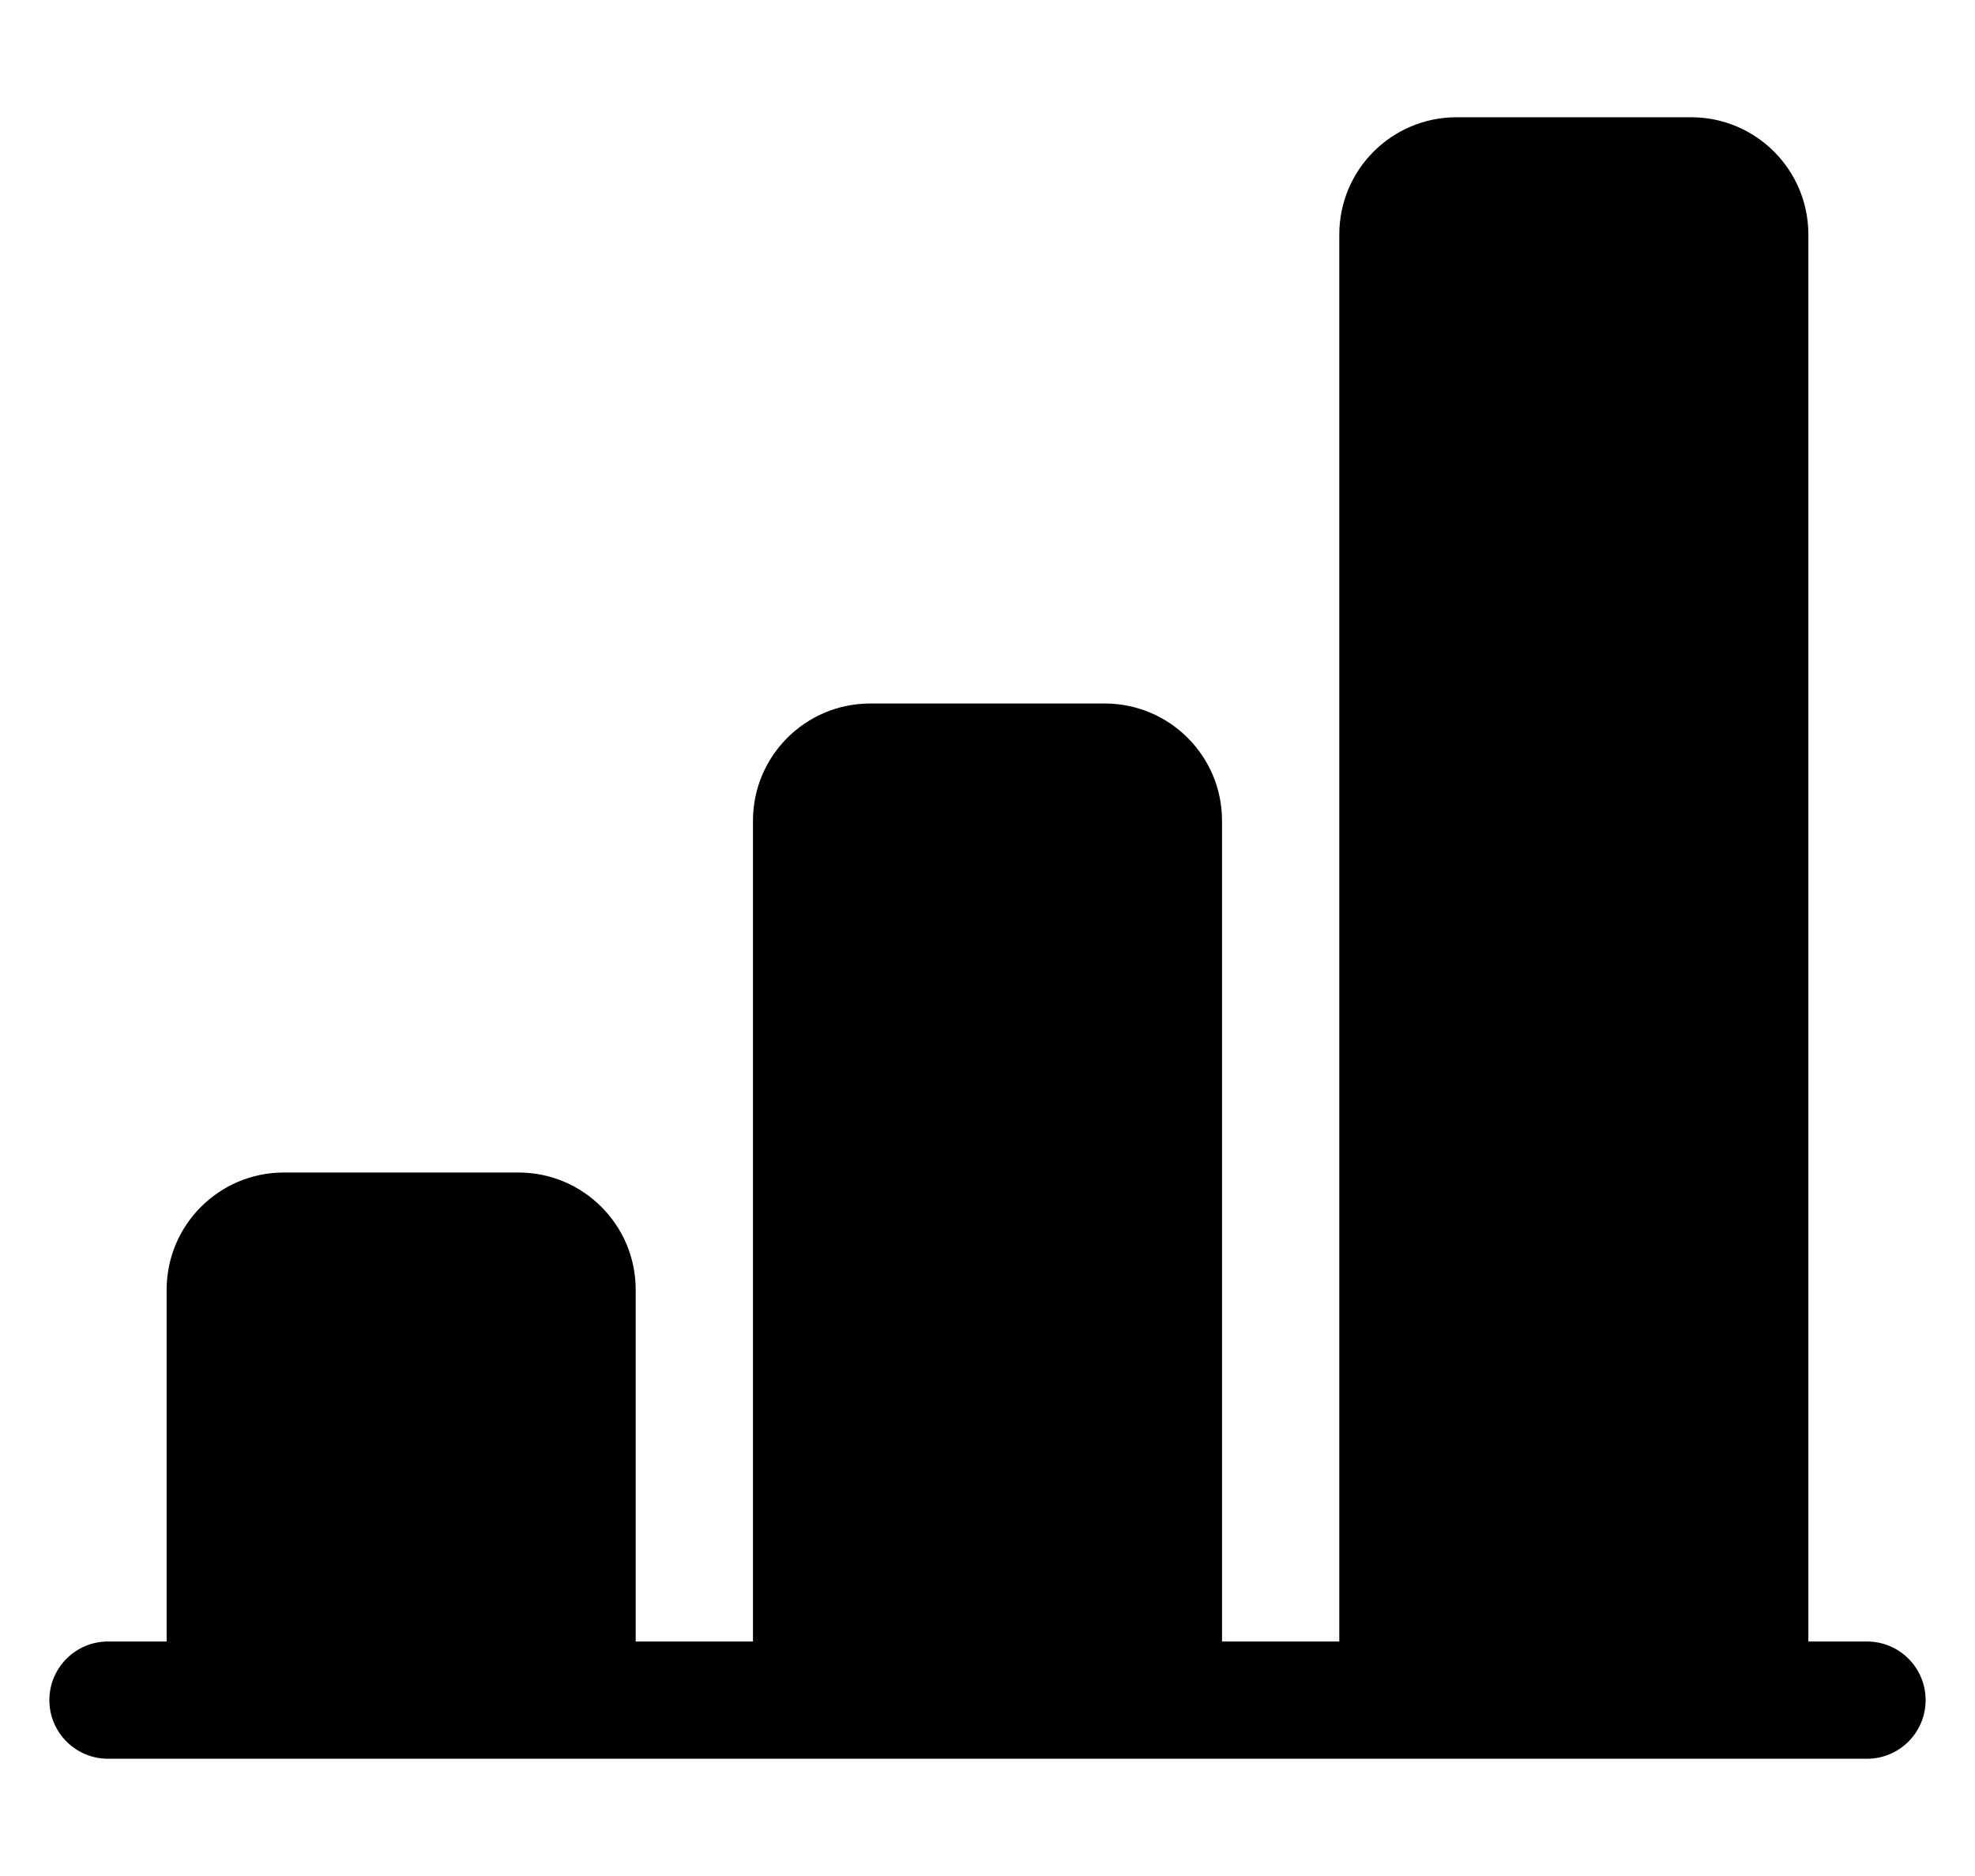
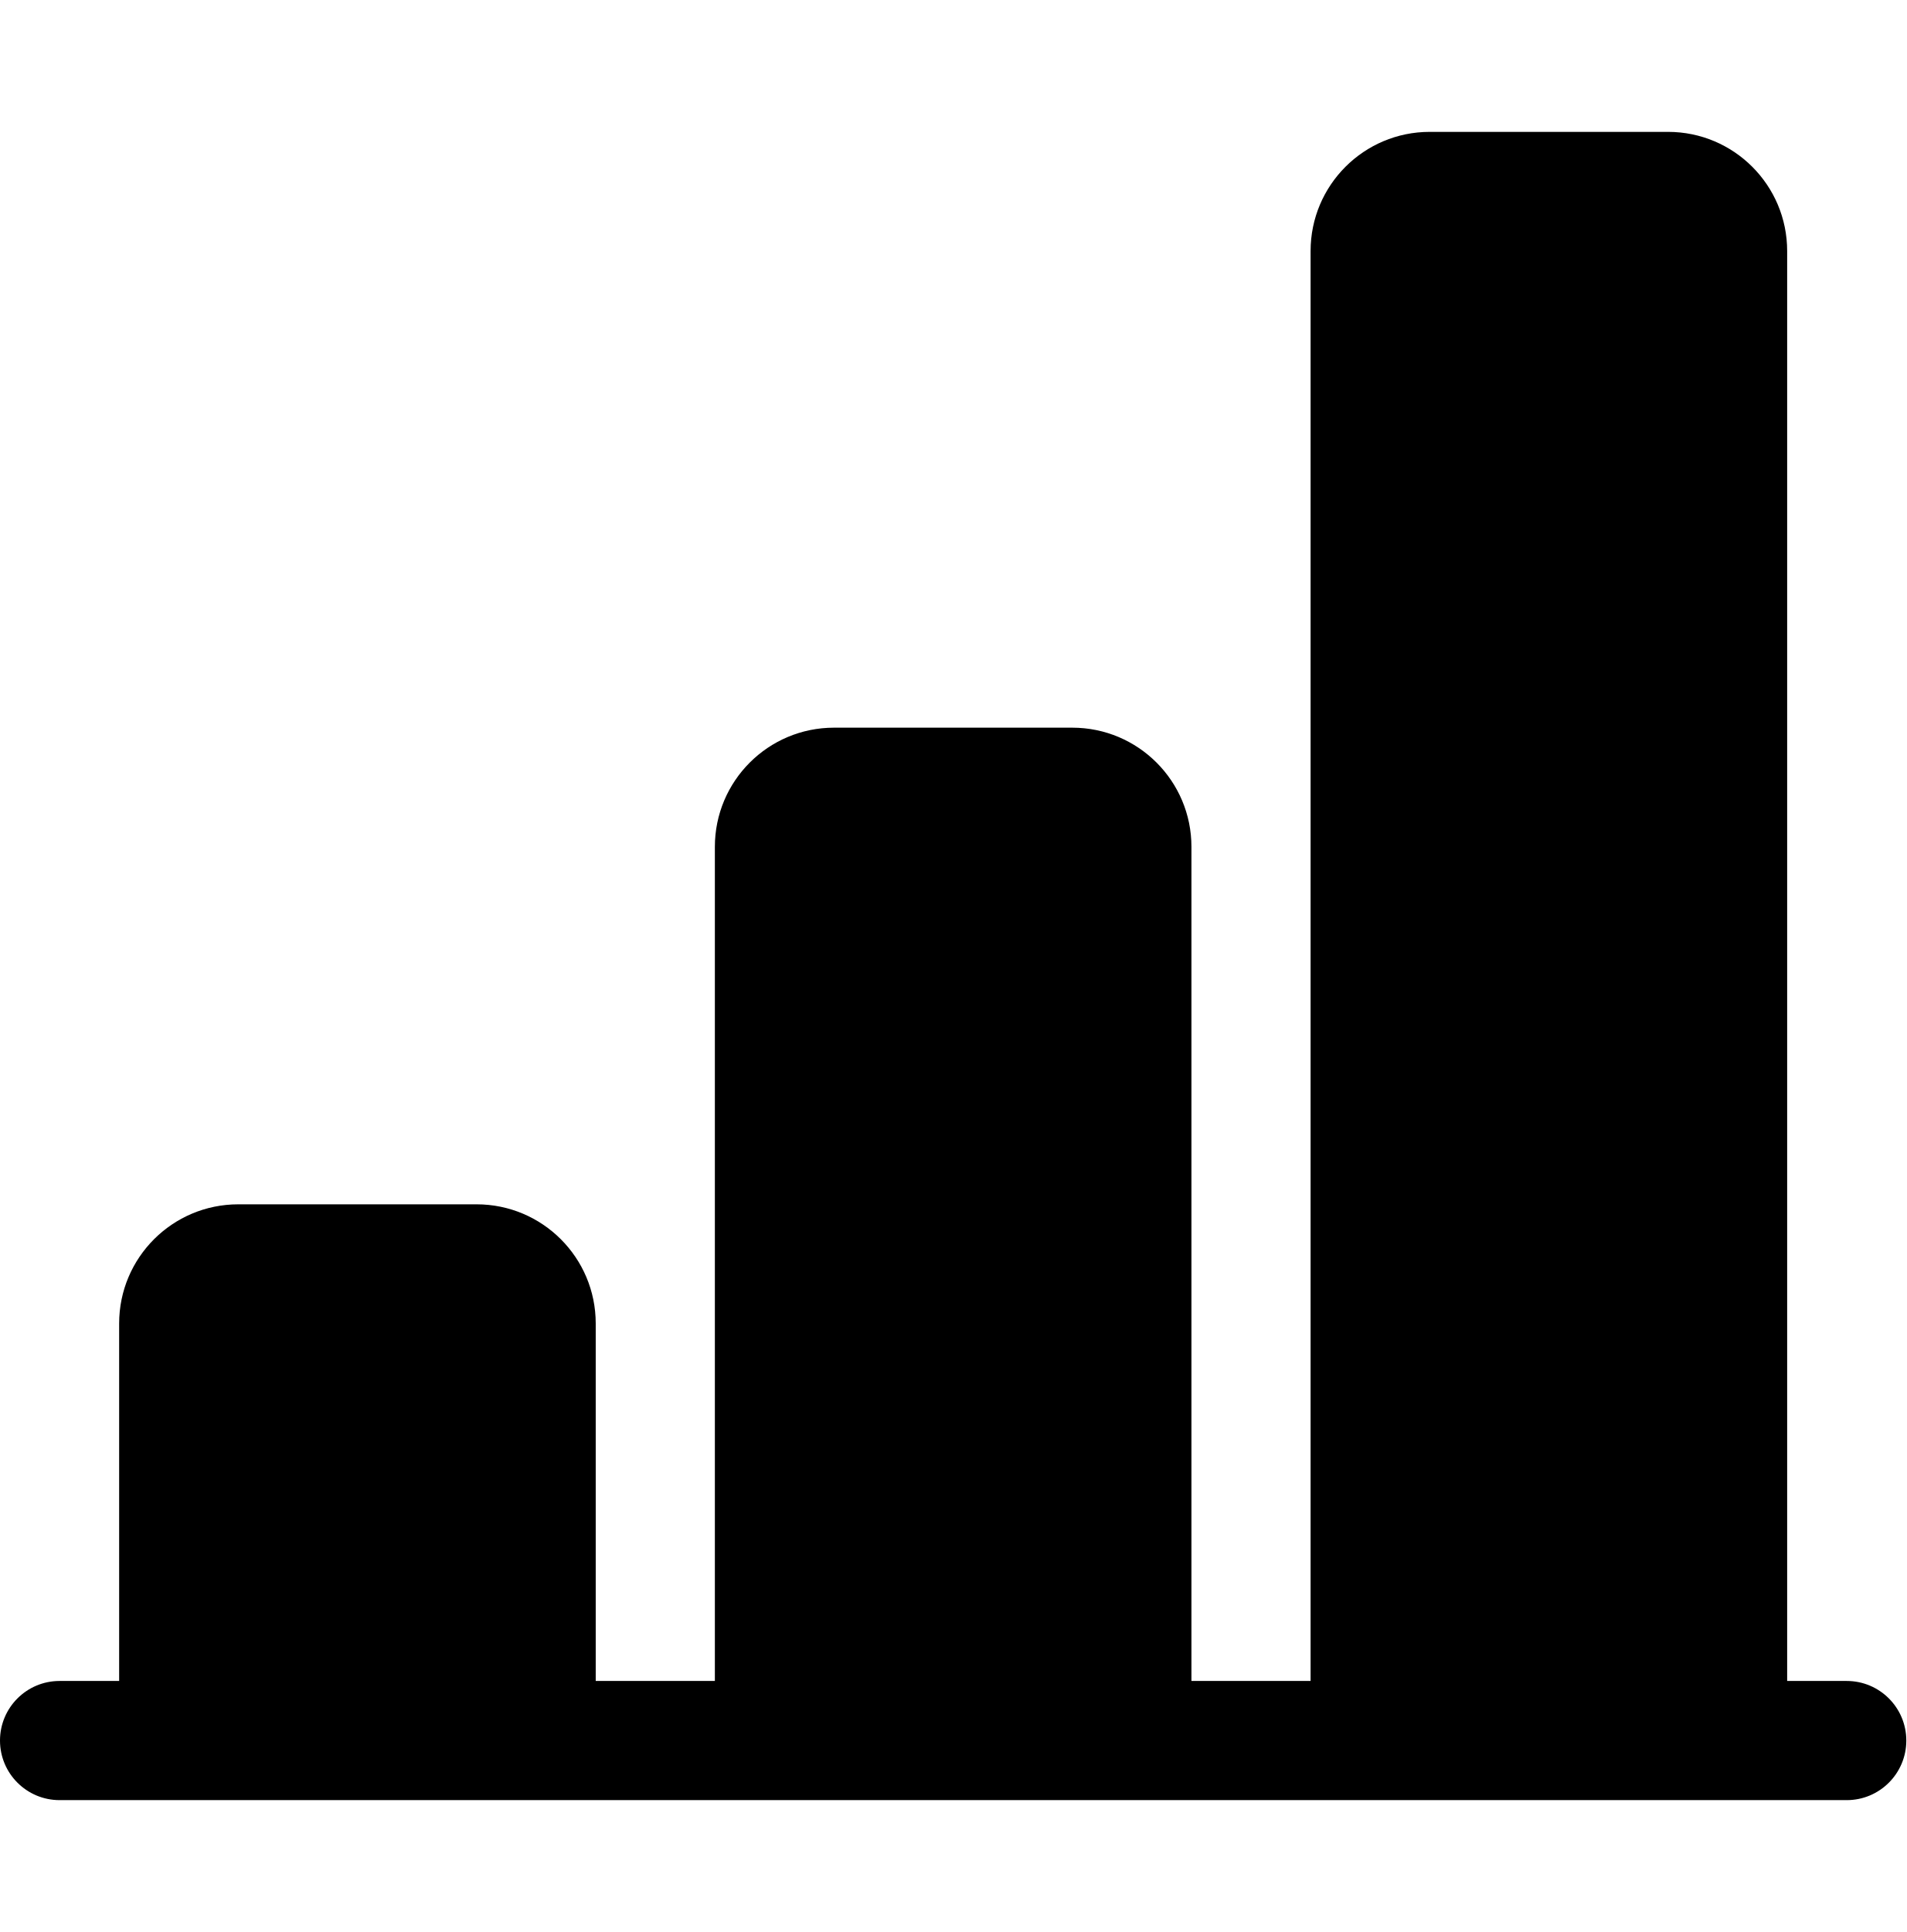
- <svg xmlns="http://www.w3.org/2000/svg" width="80" height="76" fill="currentColor" class="bi bi-bar-chart-line-fill" viewBox="0 0 16 16">
+ <svg xmlns="http://www.w3.org/2000/svg" width="75" height="76" fill="currentColor" class="bi bi-bar-chart-line-fill" viewBox="0 0 16 16">
  <path d="M11 2a1 1 0 0 1 1-1h2a1 1 0 0 1 1 1v12h.5a.5.5 0 0 1 0 1H.5a.5.5 0 0 1 0-1H1v-3a1 1 0 0 1 1-1h2a1 1 0 0 1 1 1v3h1V7a1 1 0 0 1 1-1h2a1 1 0 0 1 1 1v7h1z" />
</svg>
